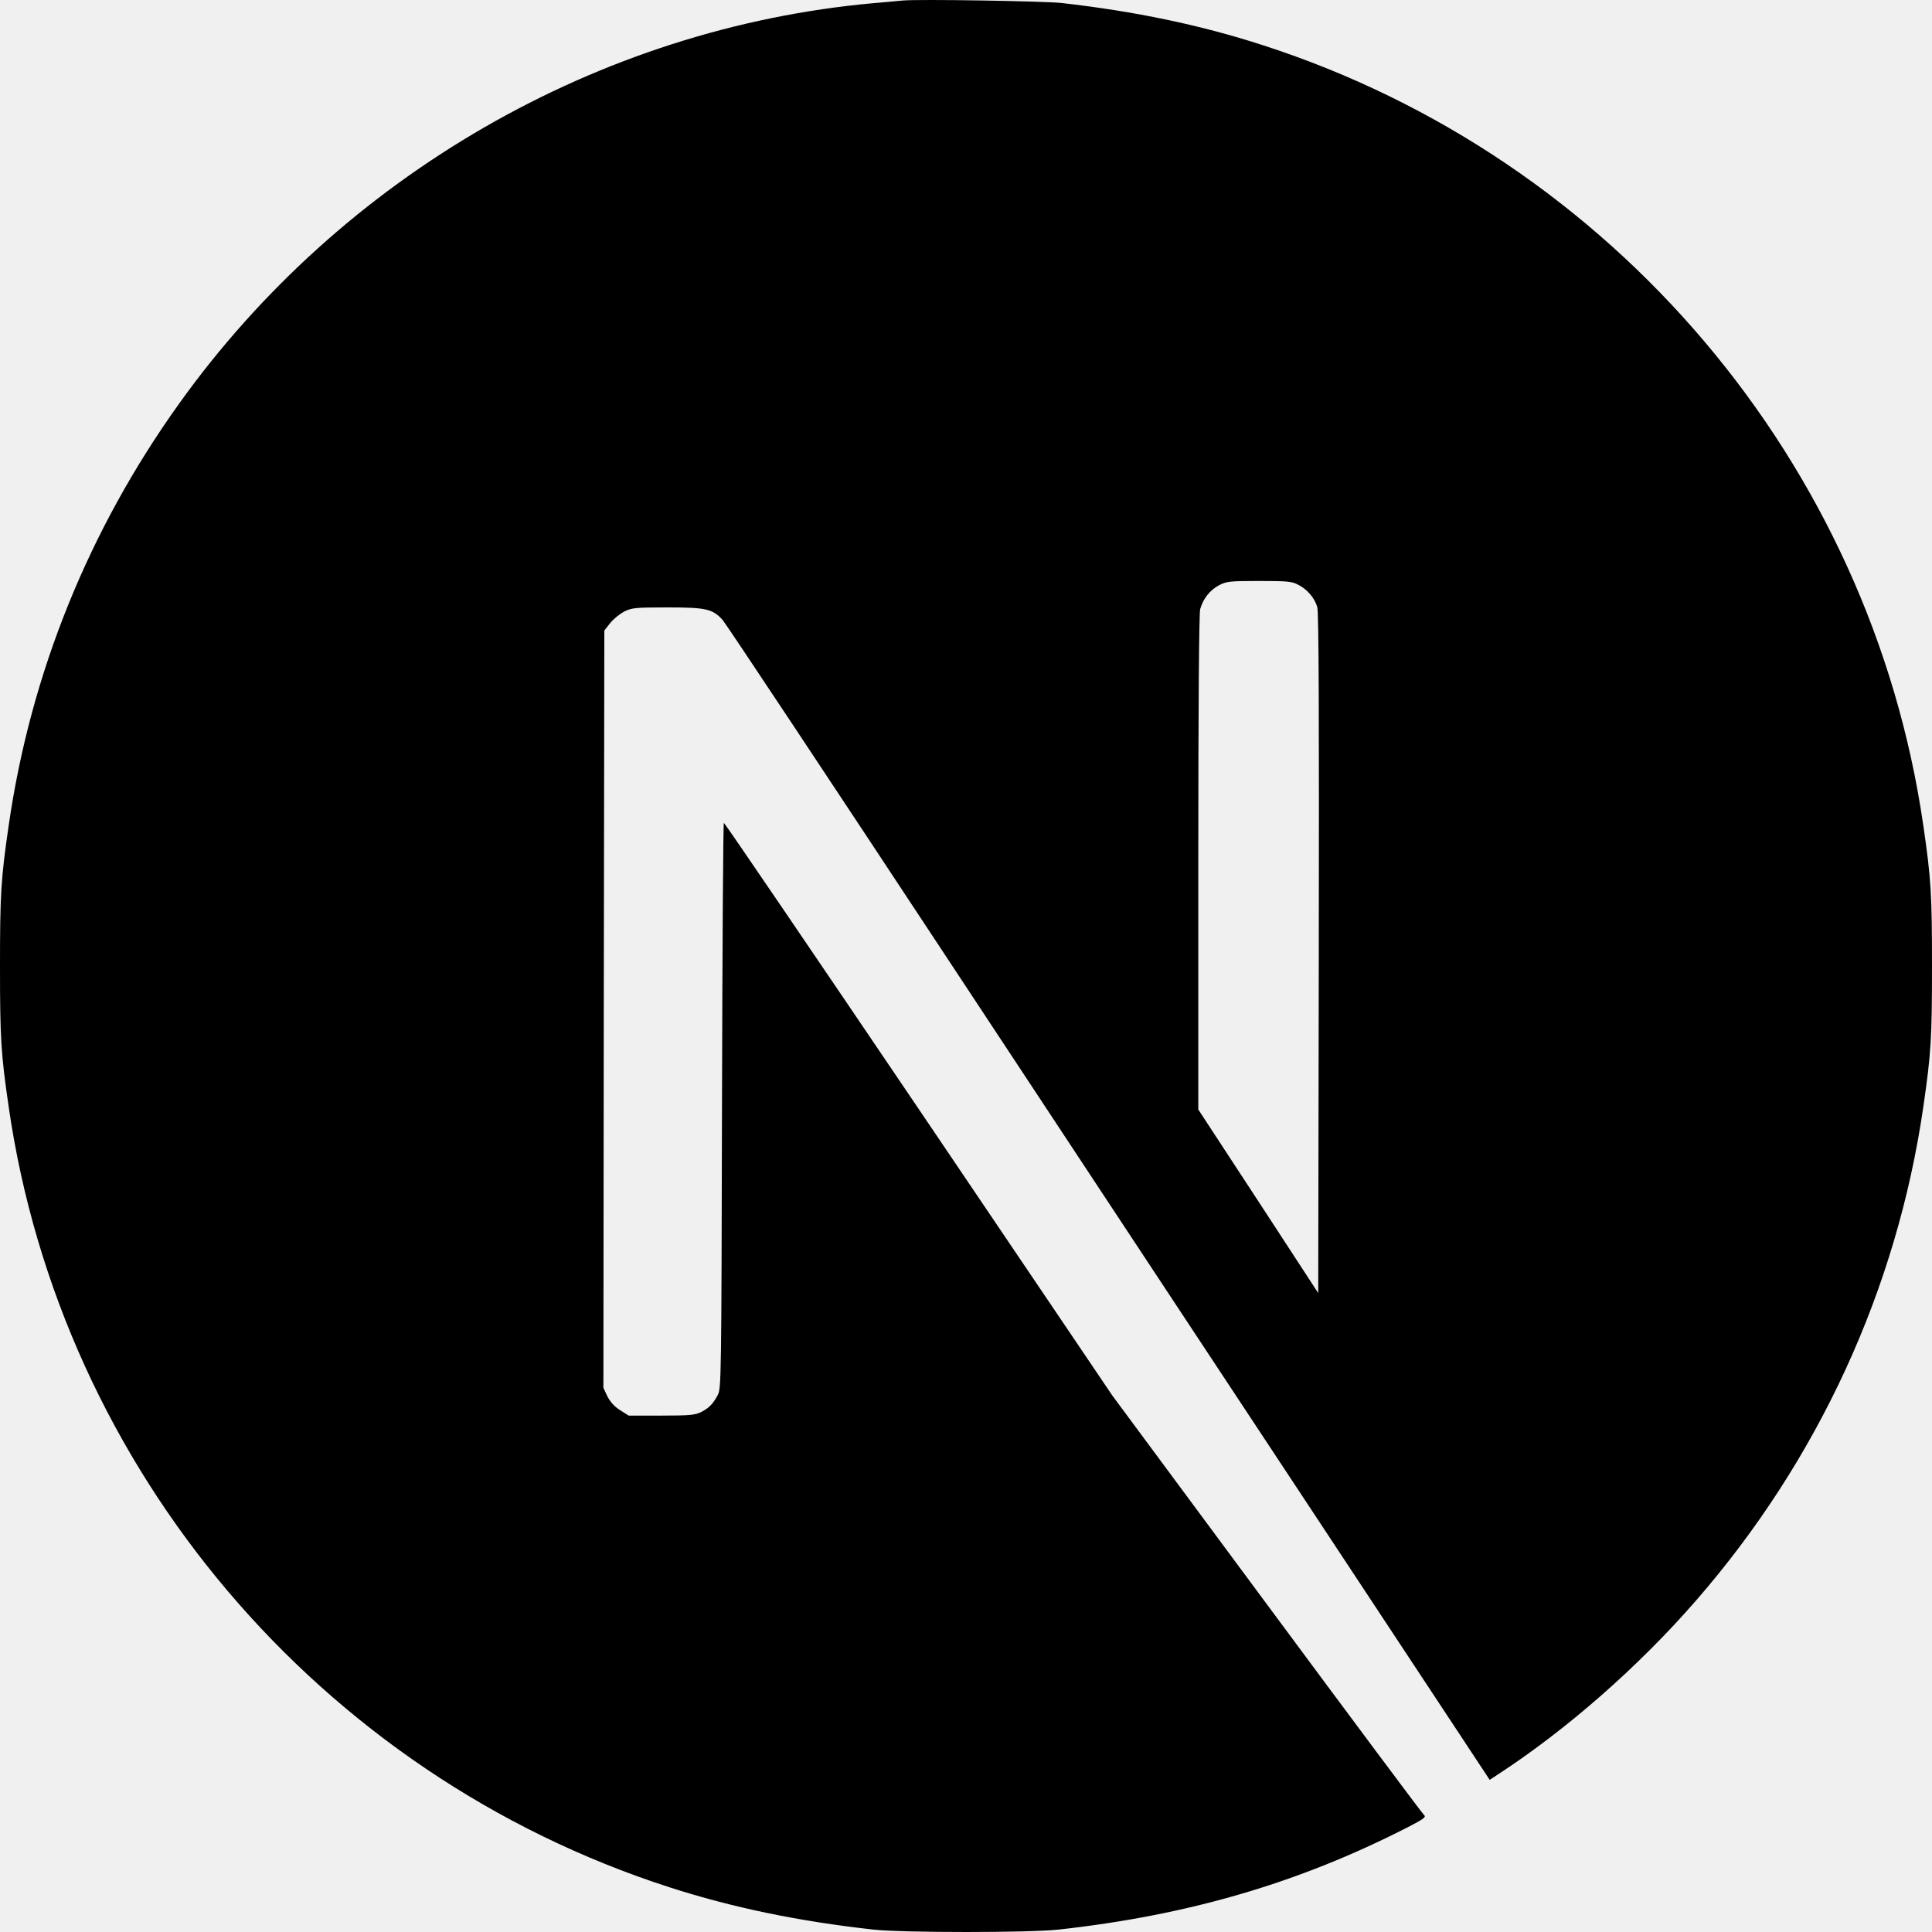
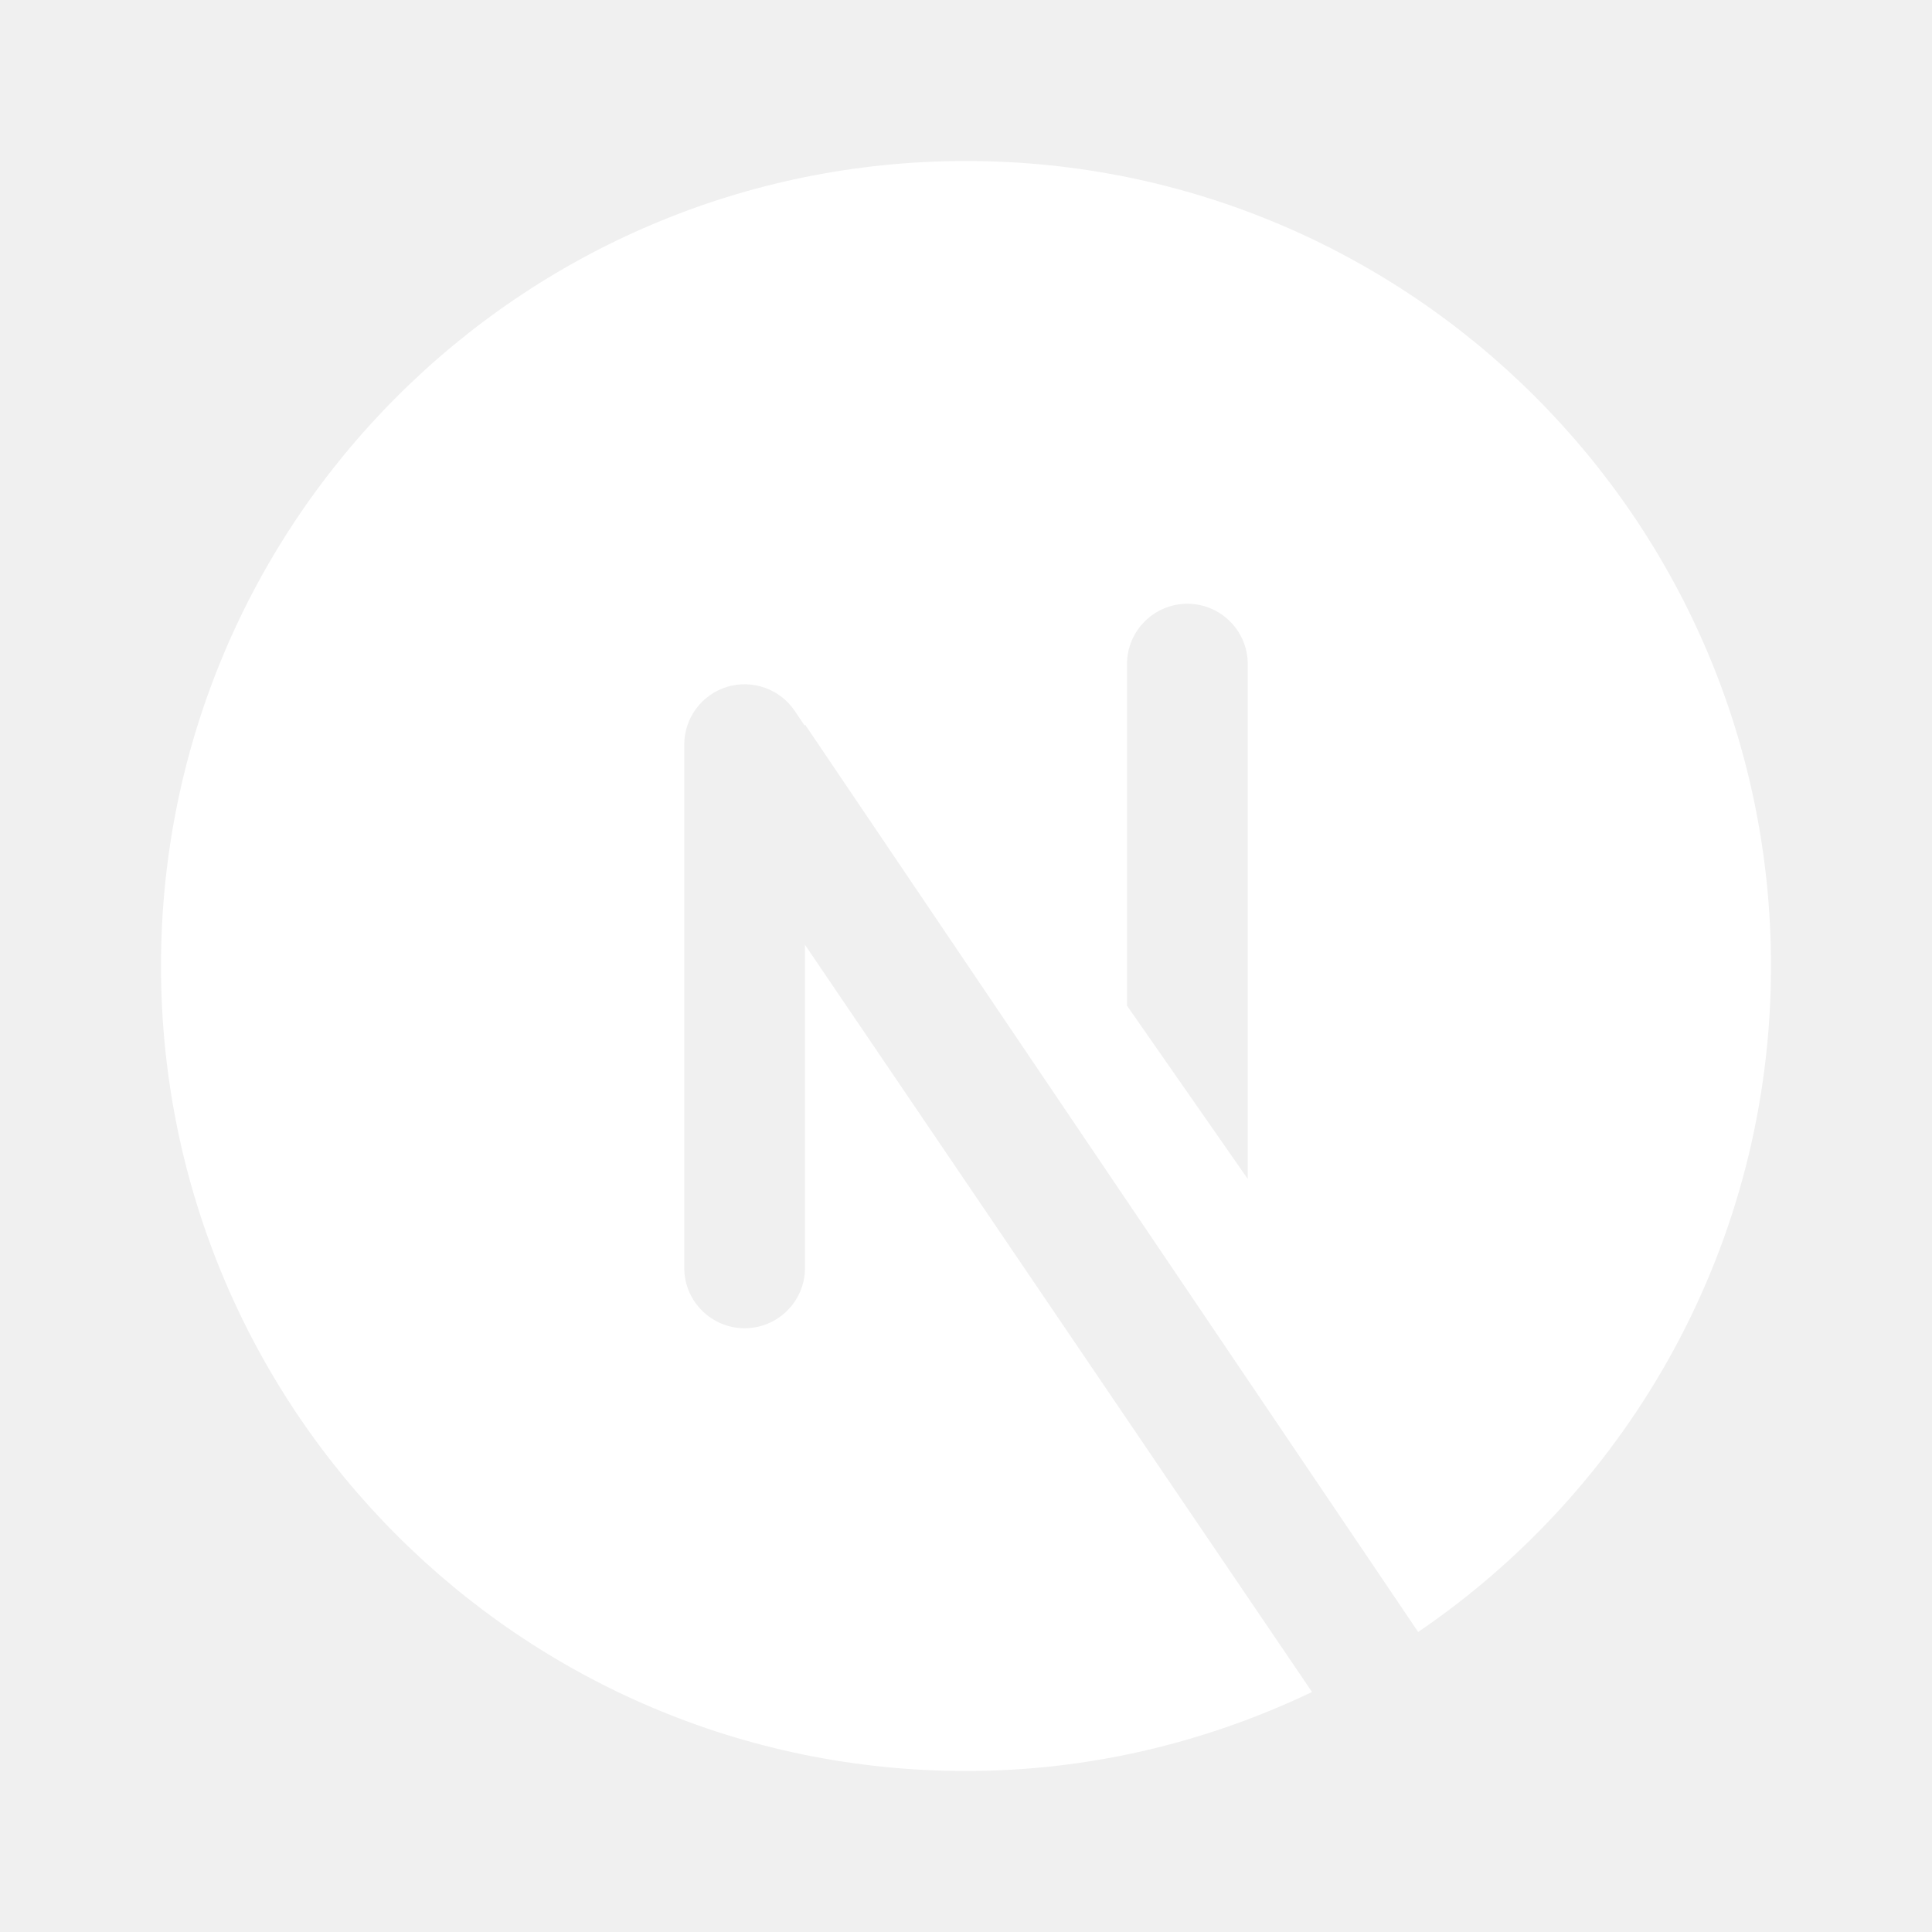
- <svg xmlns="http://www.w3.org/2000/svg" width="800px" height="800px" viewBox="0 0 256 256" version="1.1" preserveAspectRatio="xMidYMid">
-   <g>
-     <path d="M119.617,0.069 C119.066,0.119 117.315,0.294 115.738,0.419 C79.378,3.697 45.319,23.313 23.748,53.463 C11.736,70.227 4.054,89.243 1.151,109.385 C0.125,116.415 0,118.492 0,128.025 C0,137.558 0.125,139.635 1.151,146.666 C8.108,194.73 42.316,235.114 88.712,250.076 C97.02,252.754 105.778,254.58 115.738,255.681 C119.617,256.106 136.383,256.106 140.262,255.681 C157.454,253.779 172.018,249.526 186.382,242.195 C188.584,241.069 189.01,240.769 188.709,240.518 C188.509,240.368 179.125,227.783 167.864,212.57 L147.394,184.922 L121.744,146.966 C107.63,126.098 96.019,109.034 95.919,109.034 C95.819,109.009 95.718,125.873 95.668,146.465 C95.593,182.52 95.568,183.971 95.118,184.822 C94.467,186.048 93.967,186.549 92.916,187.099 C92.115,187.499 91.414,187.574 87.636,187.574 L83.306,187.574 L82.155,186.849 C81.404,186.373 80.854,185.748 80.479,185.022 L79.953,183.896 L80.003,133.73 L80.078,83.538 L80.854,82.562 C81.254,82.037 82.105,81.361 82.706,81.036 C83.732,80.536 84.132,80.486 88.461,80.486 C93.566,80.486 94.417,80.686 95.743,82.137 C96.119,82.537 110.007,103.455 126.624,128.651 C143.24,153.846 165.962,188.25 177.123,205.139 L197.393,235.84 L198.419,235.164 C207.503,229.259 217.112,220.852 224.719,212.095 C240.91,193.504 251.345,170.836 254.849,146.666 C255.875,139.635 256,137.558 256,128.025 C256,118.492 255.875,116.415 254.849,109.385 C247.892,61.32 213.684,20.936 167.288,5.974 C159.105,3.322 150.397,1.495 140.637,0.394 C138.235,0.144 121.694,-0.131 119.617,0.069 L119.617,0.069 Z M172.018,77.483 C173.219,78.084 174.195,79.235 174.545,80.436 C174.746,81.086 174.796,94.998 174.746,126.349 L174.671,171.336 L166.738,159.176 L158.78,147.016 L158.78,114.314 C158.78,93.171 158.88,81.286 159.03,80.711 C159.431,79.31 160.307,78.209 161.508,77.558 C162.534,77.033 162.909,76.983 166.838,76.983 C170.542,76.983 171.192,77.033 172.018,77.483 Z" fill="#000000">
- 
- </path>
-   </g>
+ <svg xmlns="http://www.w3.org/2000/svg" fill="#FFFFFF" viewBox="0 0 48 48" width="48px" height="48px">
+   <path d="M20,23.474V31.5c0,0.828-0.672,1.5-1.5,1.5S17,32.328,17,31.5v-13c0-0.659,0.431-1.241,1.062-1.435 c0.627-0.19,1.314,0.049,1.682,0.596l0.249,0.37L20,18l15.234,22.546C40.524,36.947,44,30.88,44,24c0-11.046-8.954-20-20-20 S4,12.954,4,24s8.954,20,20,20c3.082,0,5.99-0.718,8.597-1.963L20,23.474z M28,16.5c0-0.828,0.672-1.5,1.5-1.5s1.5,0.672,1.5,1.5 v12.79l-3-4.304V16.5z" />
</svg>
